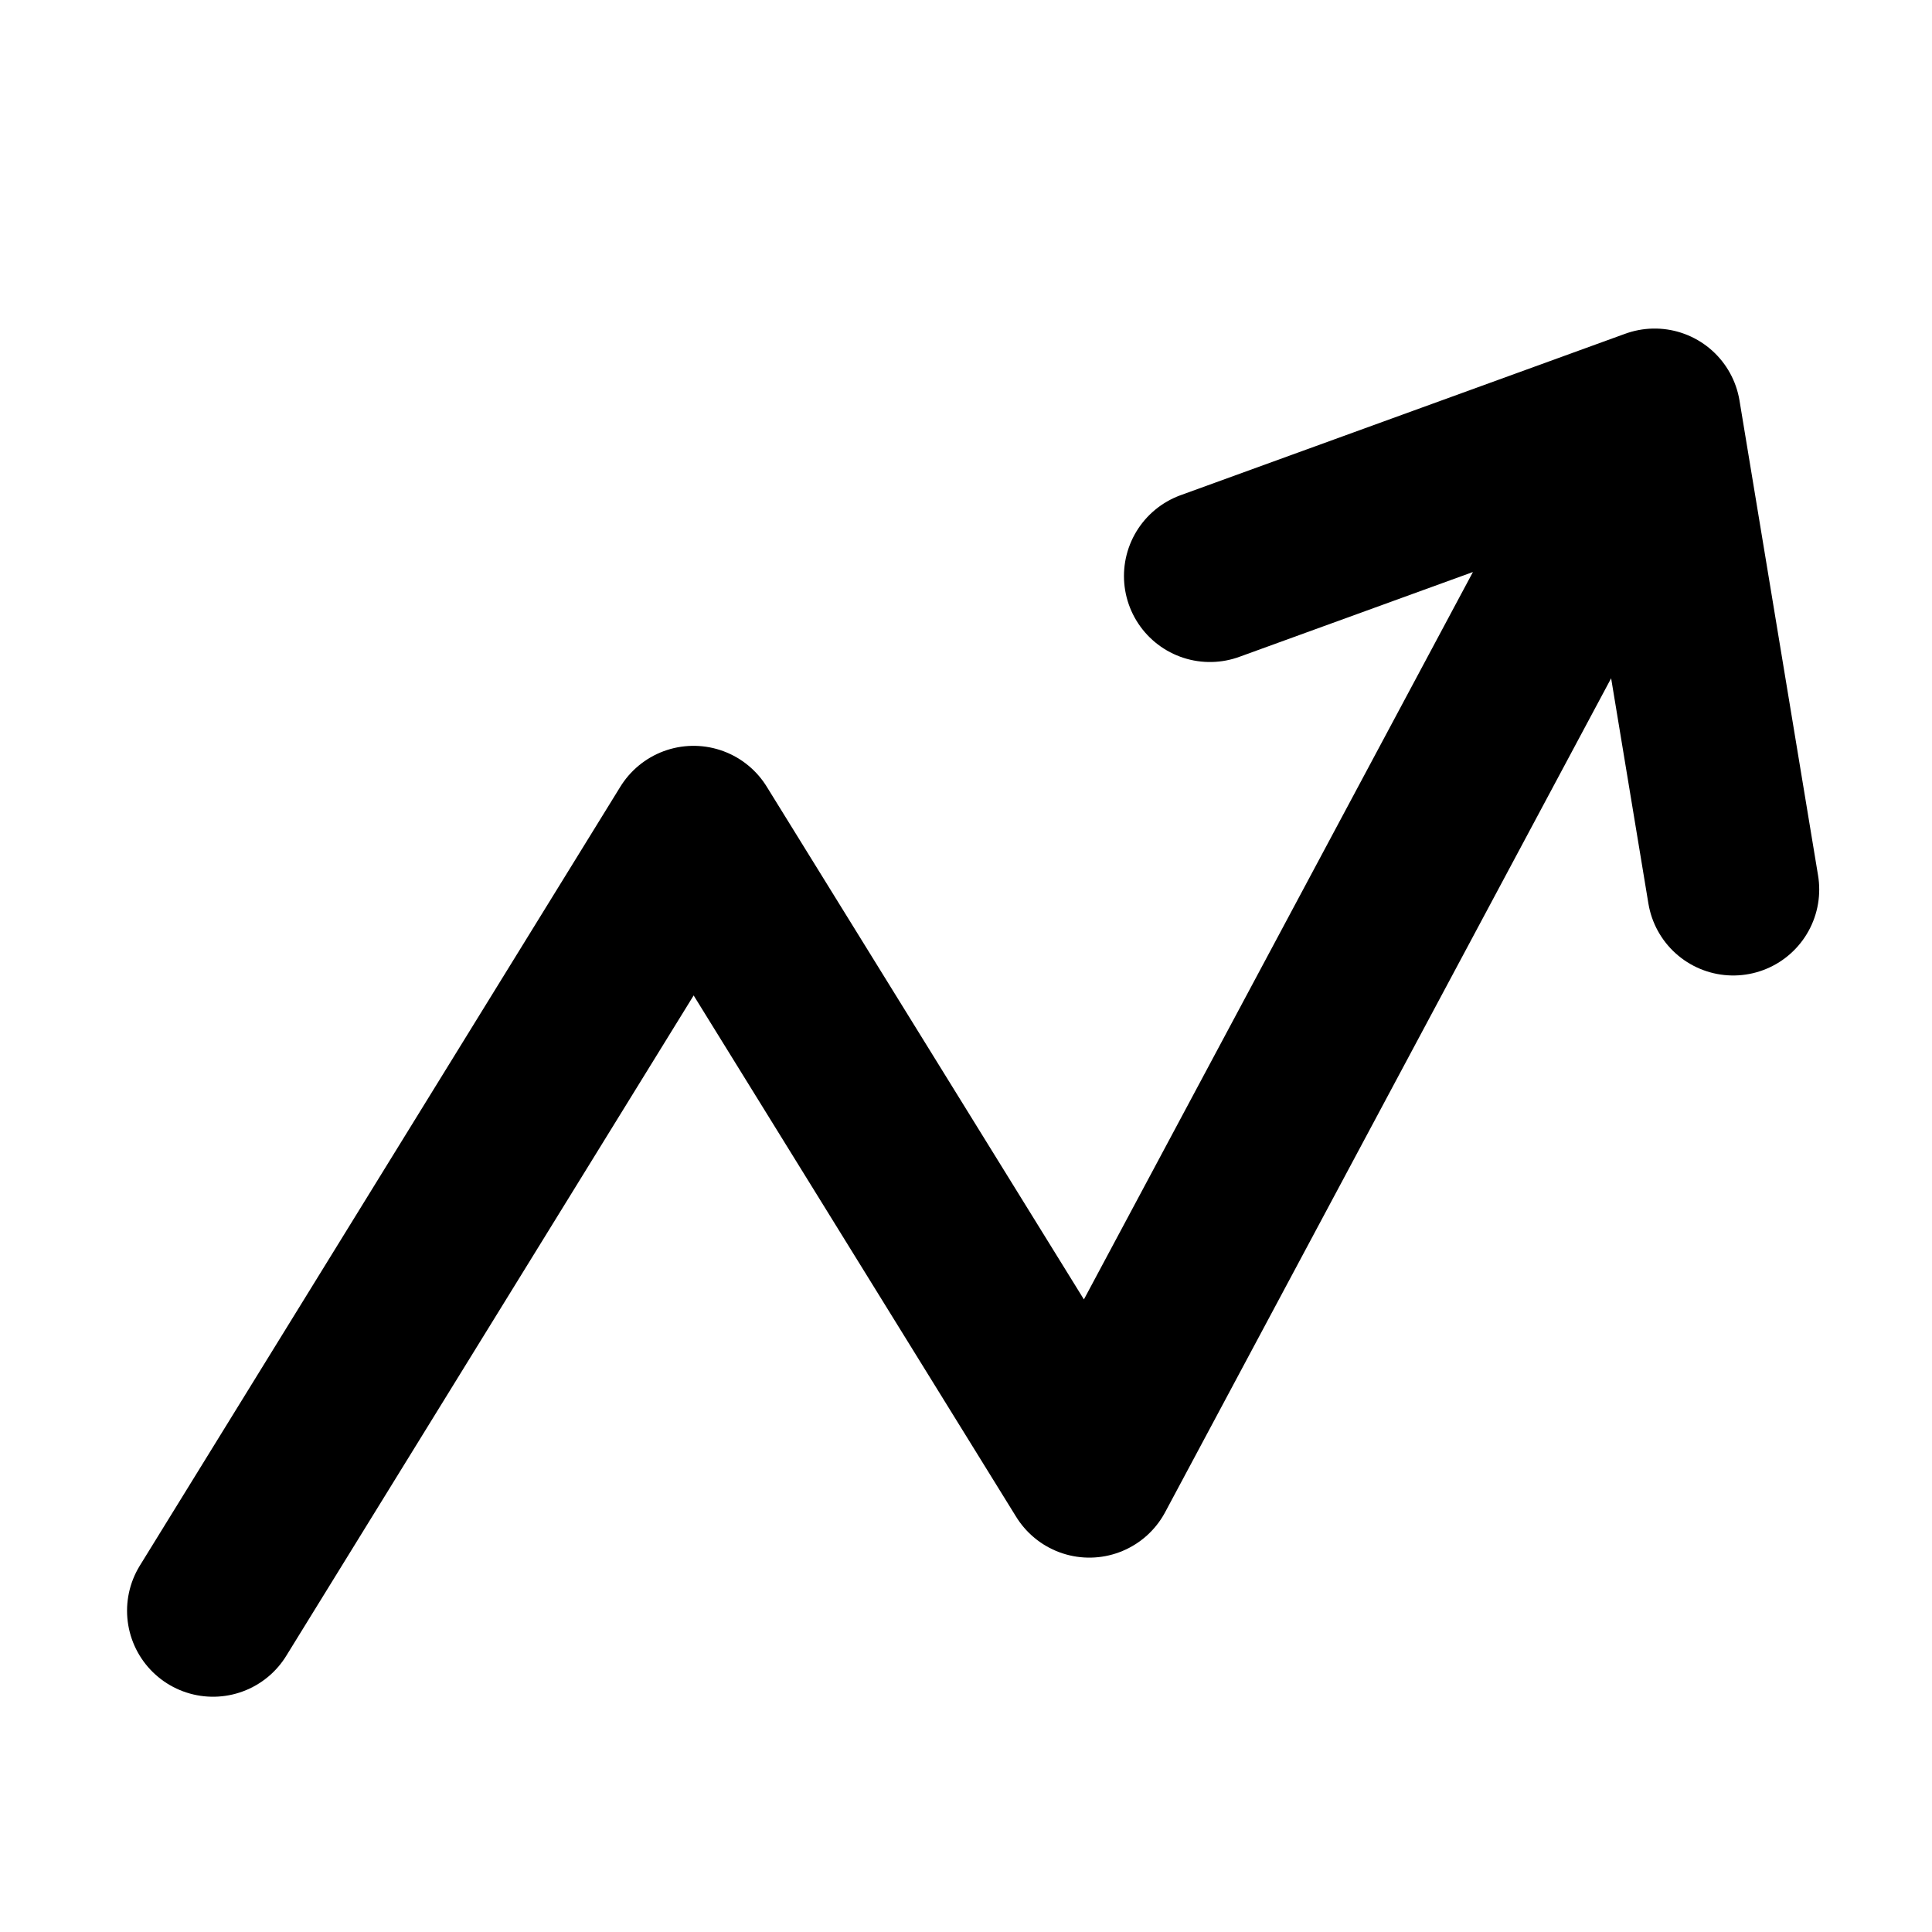
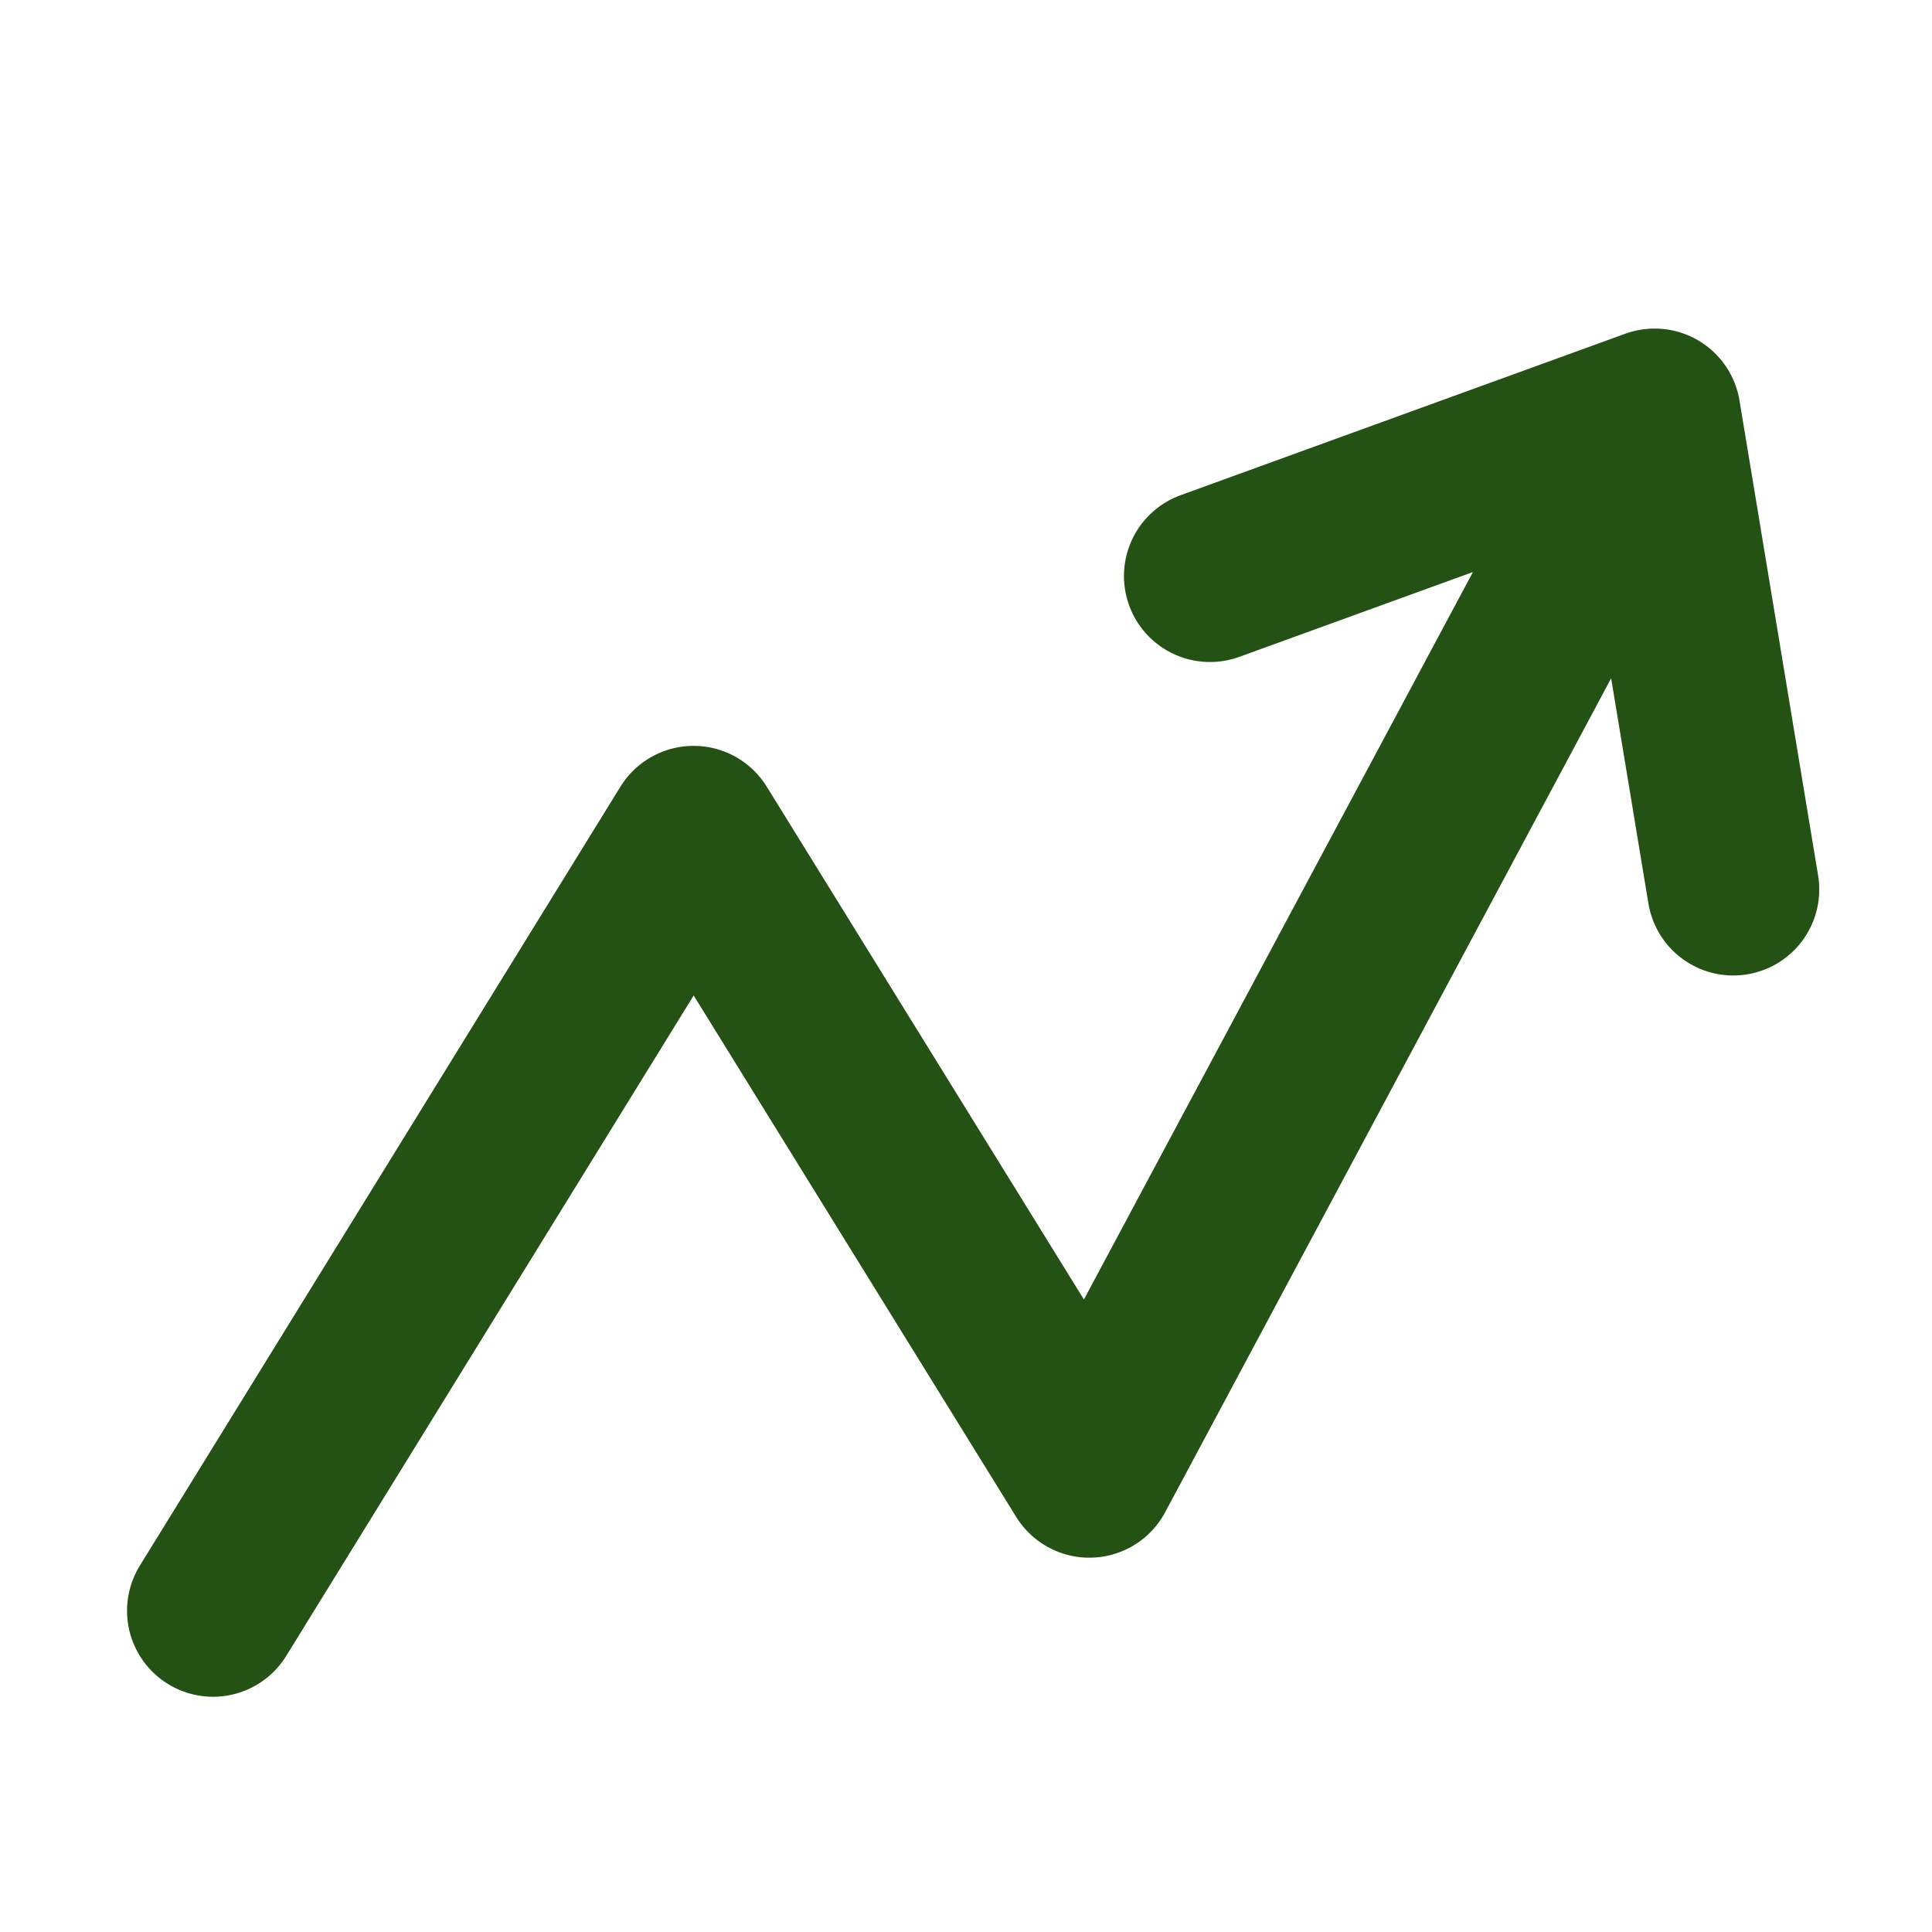
- <svg xmlns="http://www.w3.org/2000/svg" width="60mm" height="60mm" viewBox="0 0 60 60" version="1.1" id="svg5">
-   <defs id="defs2">
-     </defs>
-   <g id="layer1">
-     <path id="path1169" style="fill:none;stroke:#000000;stroke-width:5.341;stroke-linecap:round;stroke-linejoin:round;stroke-miterlimit:4;stroke-dasharray:none;stroke-opacity:1" d="m 37.576,17.889 13.811,-5.015 2.44,14.75 M 6.616,50.023 21.539,25.833 33.83,45.703 51.387,12.874" />
-   </g>
+ <svg xmlns="http://www.w3.org/2000/svg" width="60mm" height="60mm" version="1.1" viewBox="0 0 60 60">
+   <path d="m37.576 17.889 13.811-5.015 2.441 14.75m-47.212 22.4 14.924-24.19 12.29 19.871 17.557-32.83" fill="none" stroke="#245214" stroke-linecap="round" stroke-linejoin="round" stroke-width="5.341" />
</svg>
